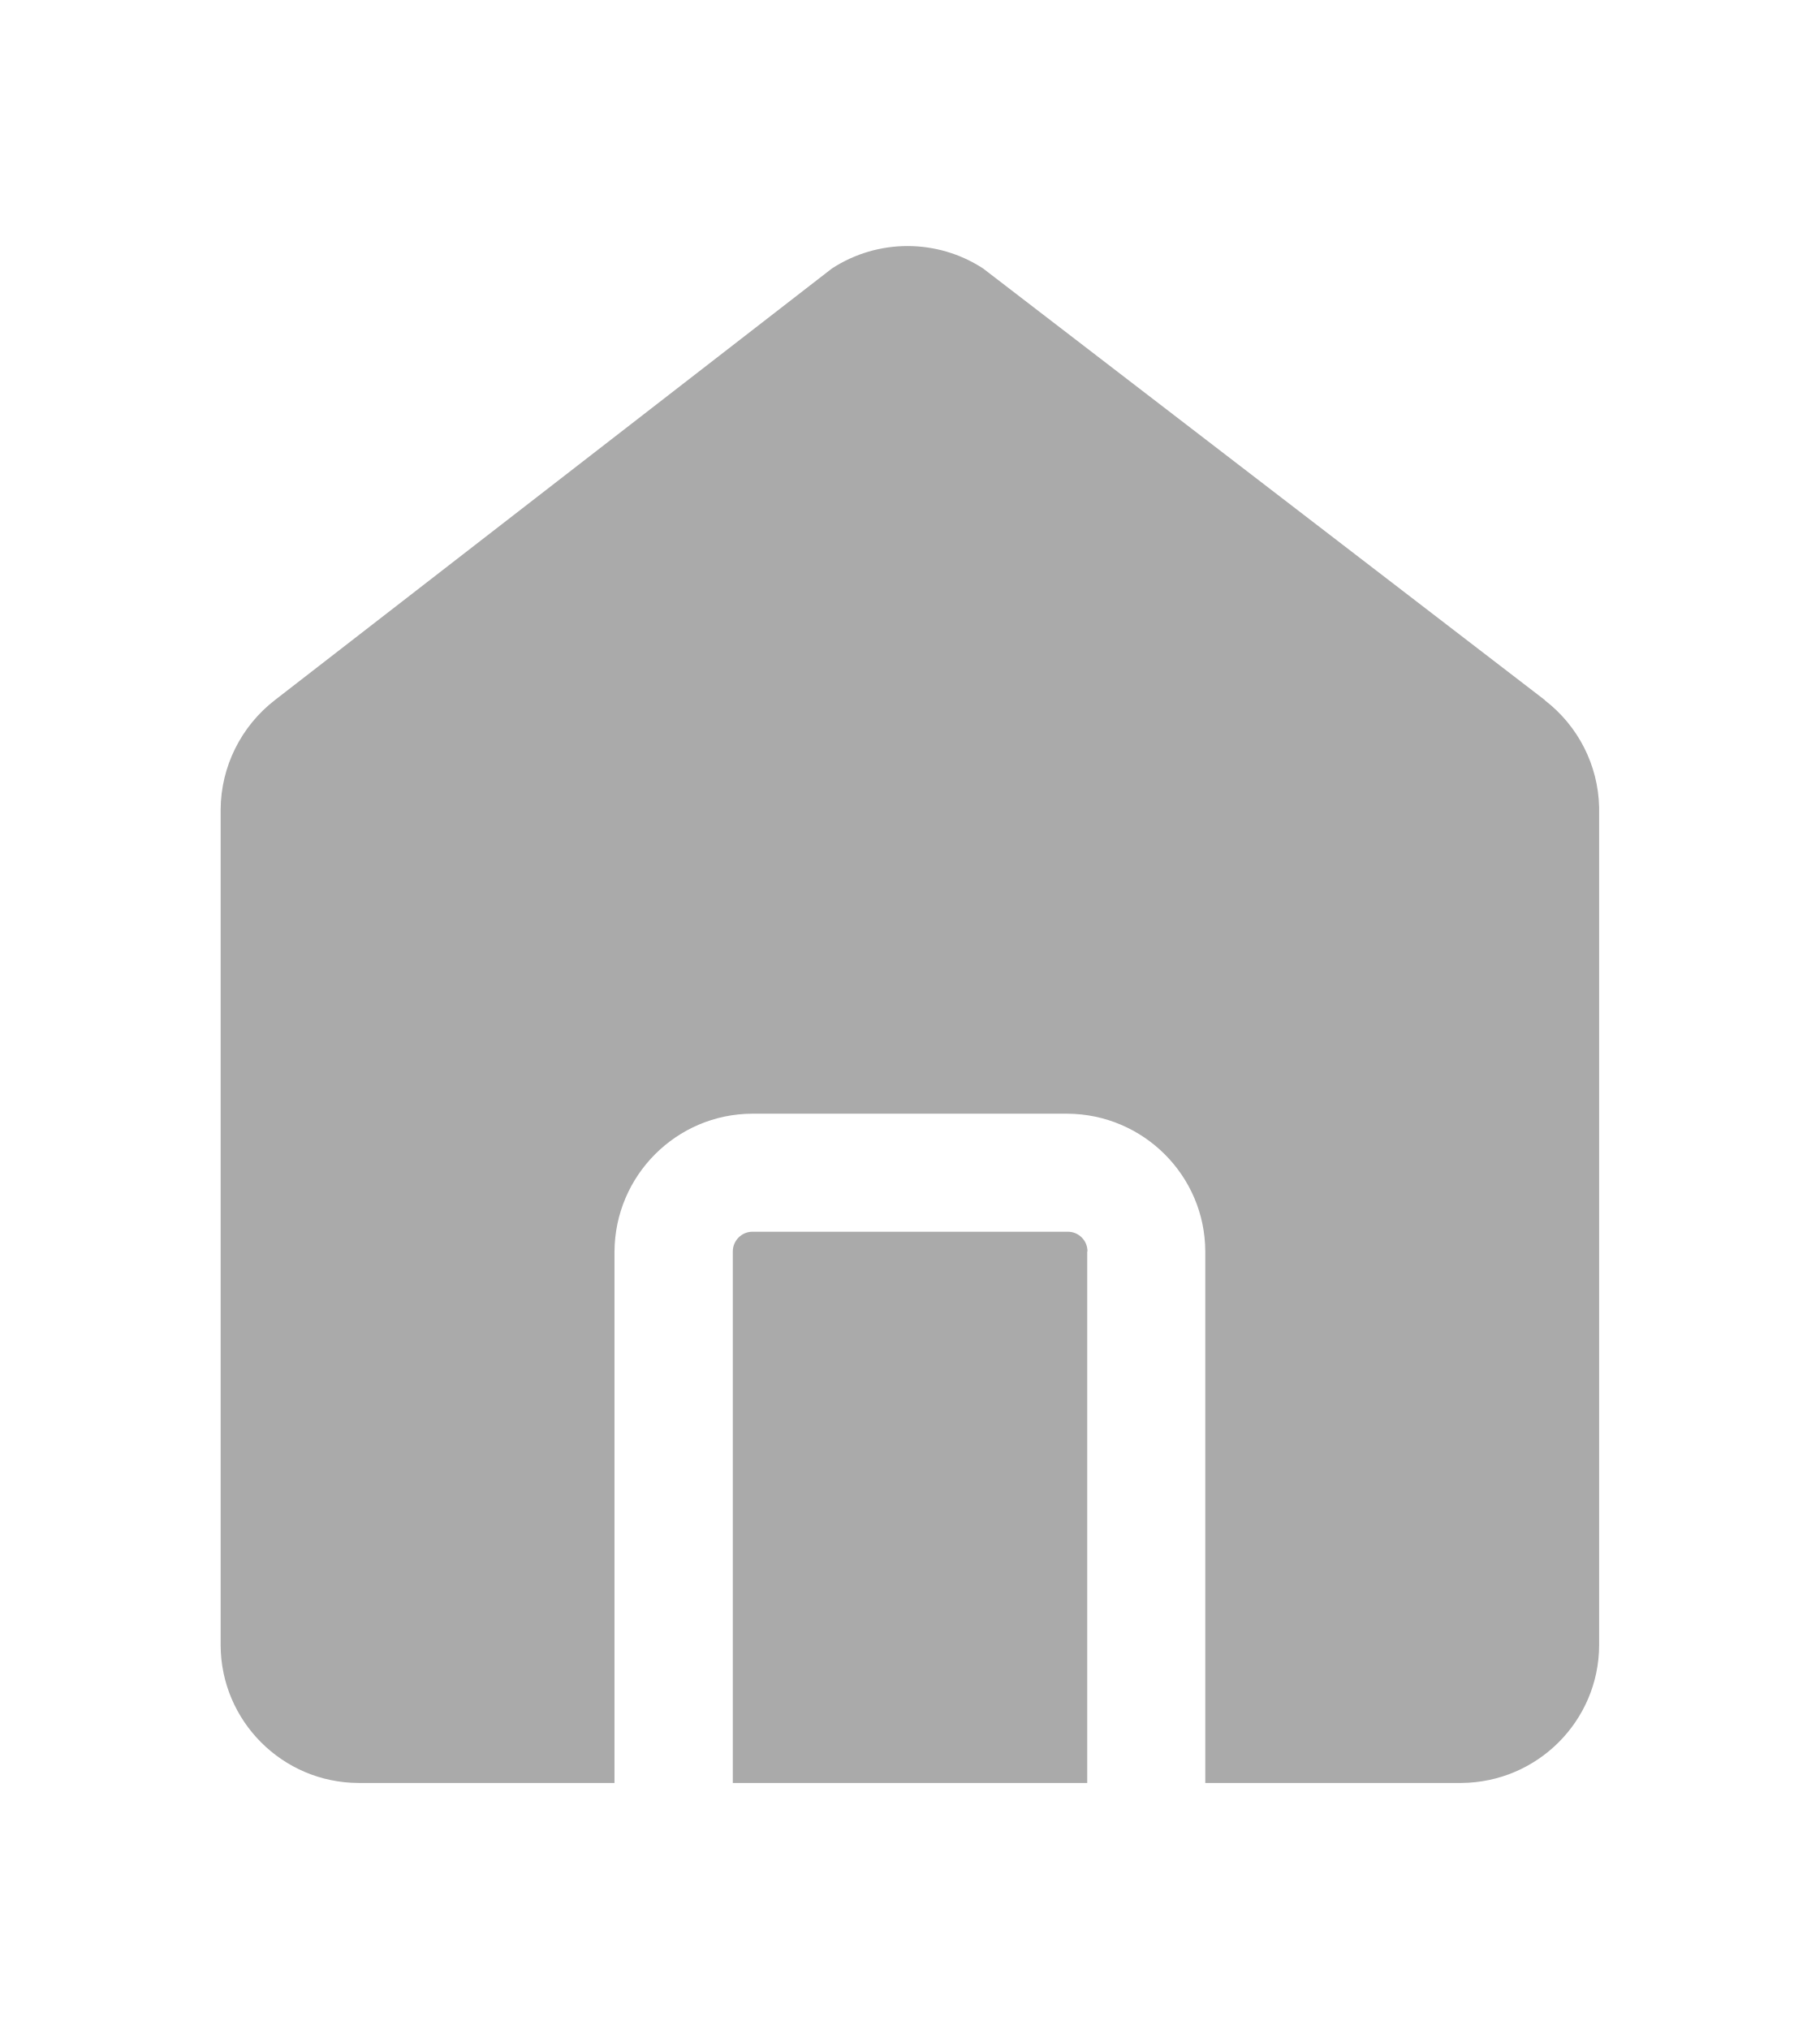
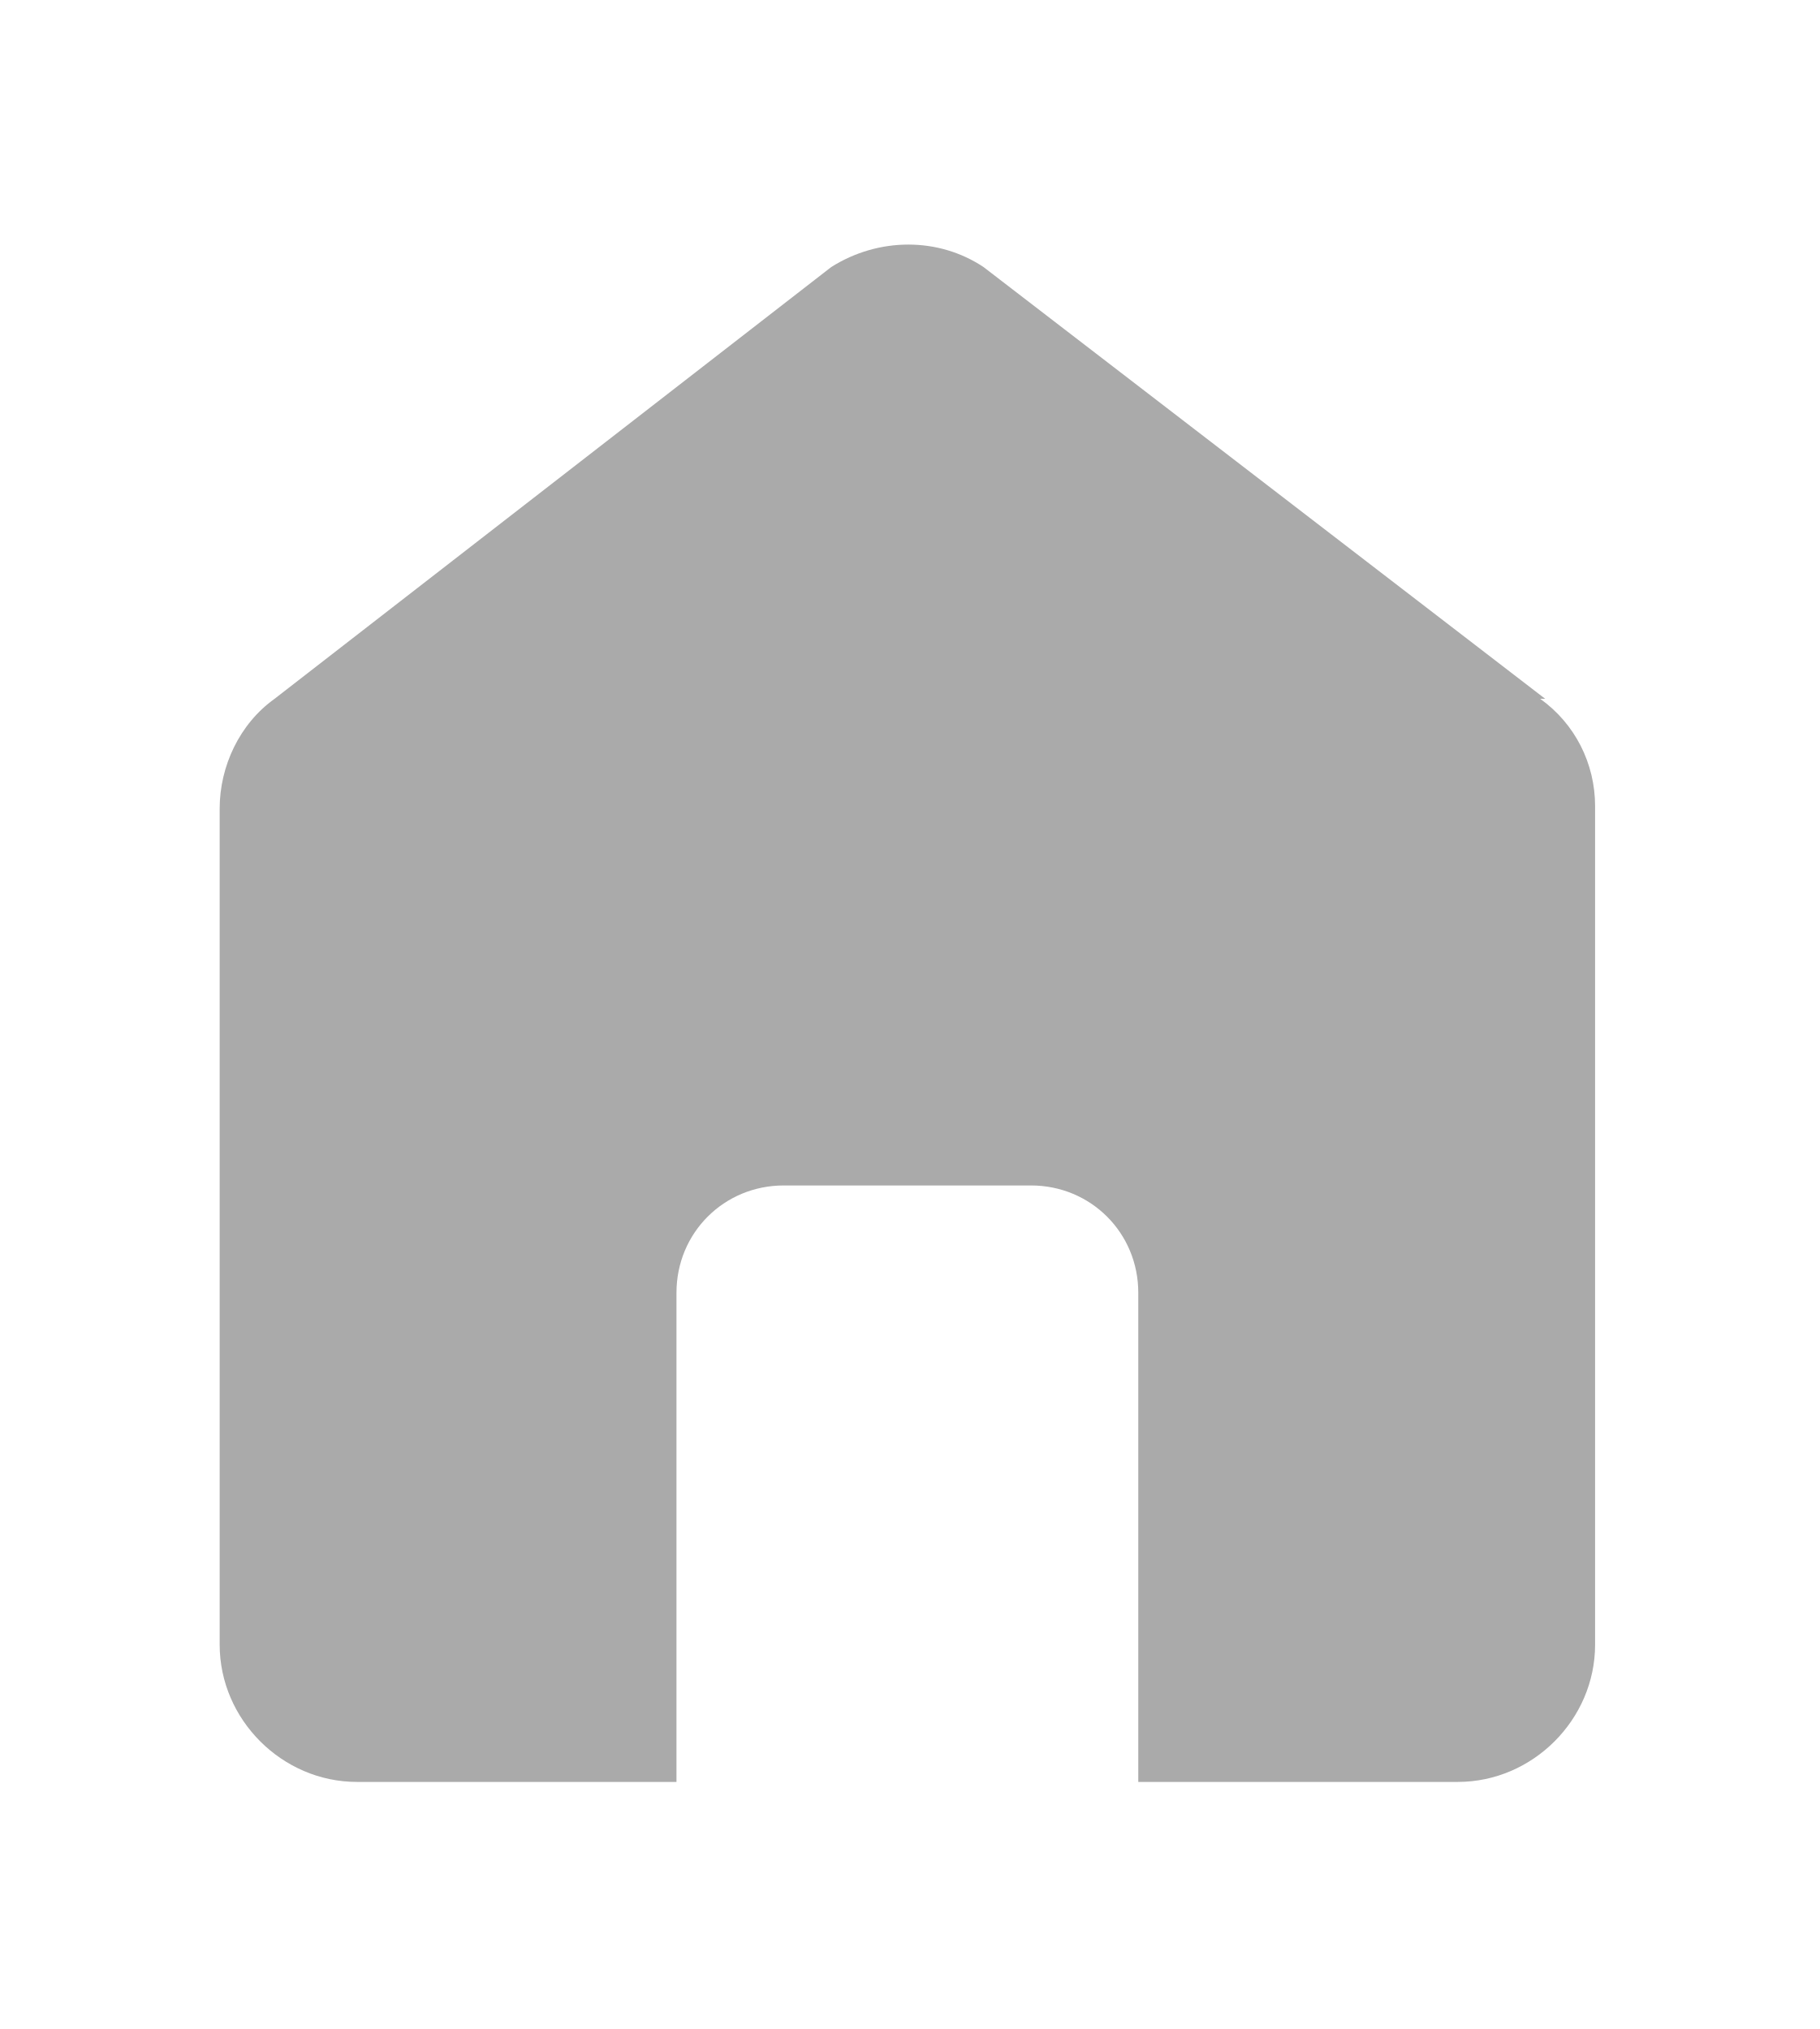
- <svg xmlns="http://www.w3.org/2000/svg" id="Layer_1" viewBox="0 0 72.91 81.31">
+ <svg xmlns="http://www.w3.org/2000/svg" id="Layer_1" version="1.1" viewBox="0 0 72.9 81.3">
  <defs>
-     <style>.cls-1{fill:#aaa;}</style>
+     <style>
+       .st0 {
+         fill: #aaa;
+       }
+     </style>
  </defs>
-   <path class="cls-1" d="M43.56,50.15v21.3h-14.2v-21.3c0-.43.35-.79.79-.79h12.63,0c.21,0,.41.08.56.23s.23.35.23.56h0ZM61.89,28.05l-22.5-17.29c-1.84-1.2-4.22-1.2-6.06,0L11.02,28.05c-1.36,1.05-2.17,2.67-2.18,4.39v33.49c.01,3.04,2.48,5.51,5.52,5.52h10.26v-21.3c.02-3.04,2.48-5.51,5.52-5.52h12.63,0c3.04.02,5.51,2.48,5.52,5.52v21.3h10.26c3.04-.02,5.51-2.48,5.52-5.52v-33.58c-.04-1.69-.84-3.26-2.18-4.29h0Z" />
+   <path class="st0" d="M61.9,28l-22.5-17.3c-1.8-1.2-4.2-1.2-6.1,0L11,28c-1.4,1-2.2,2.7-2.2,4.4v33.5c0,3,2.5,5.5,5.5,5.5h12.8v-19.6c0-2.4,1.9-4.3,4.3-4.3h9.9c2.4,0,4.3,1.9,4.3,4.3v19.6h12.8c3,0,5.5-2.5,5.5-5.5v-33.6c0-1.7-.8-3.3-2.2-4.3h0Z" />
</svg>
